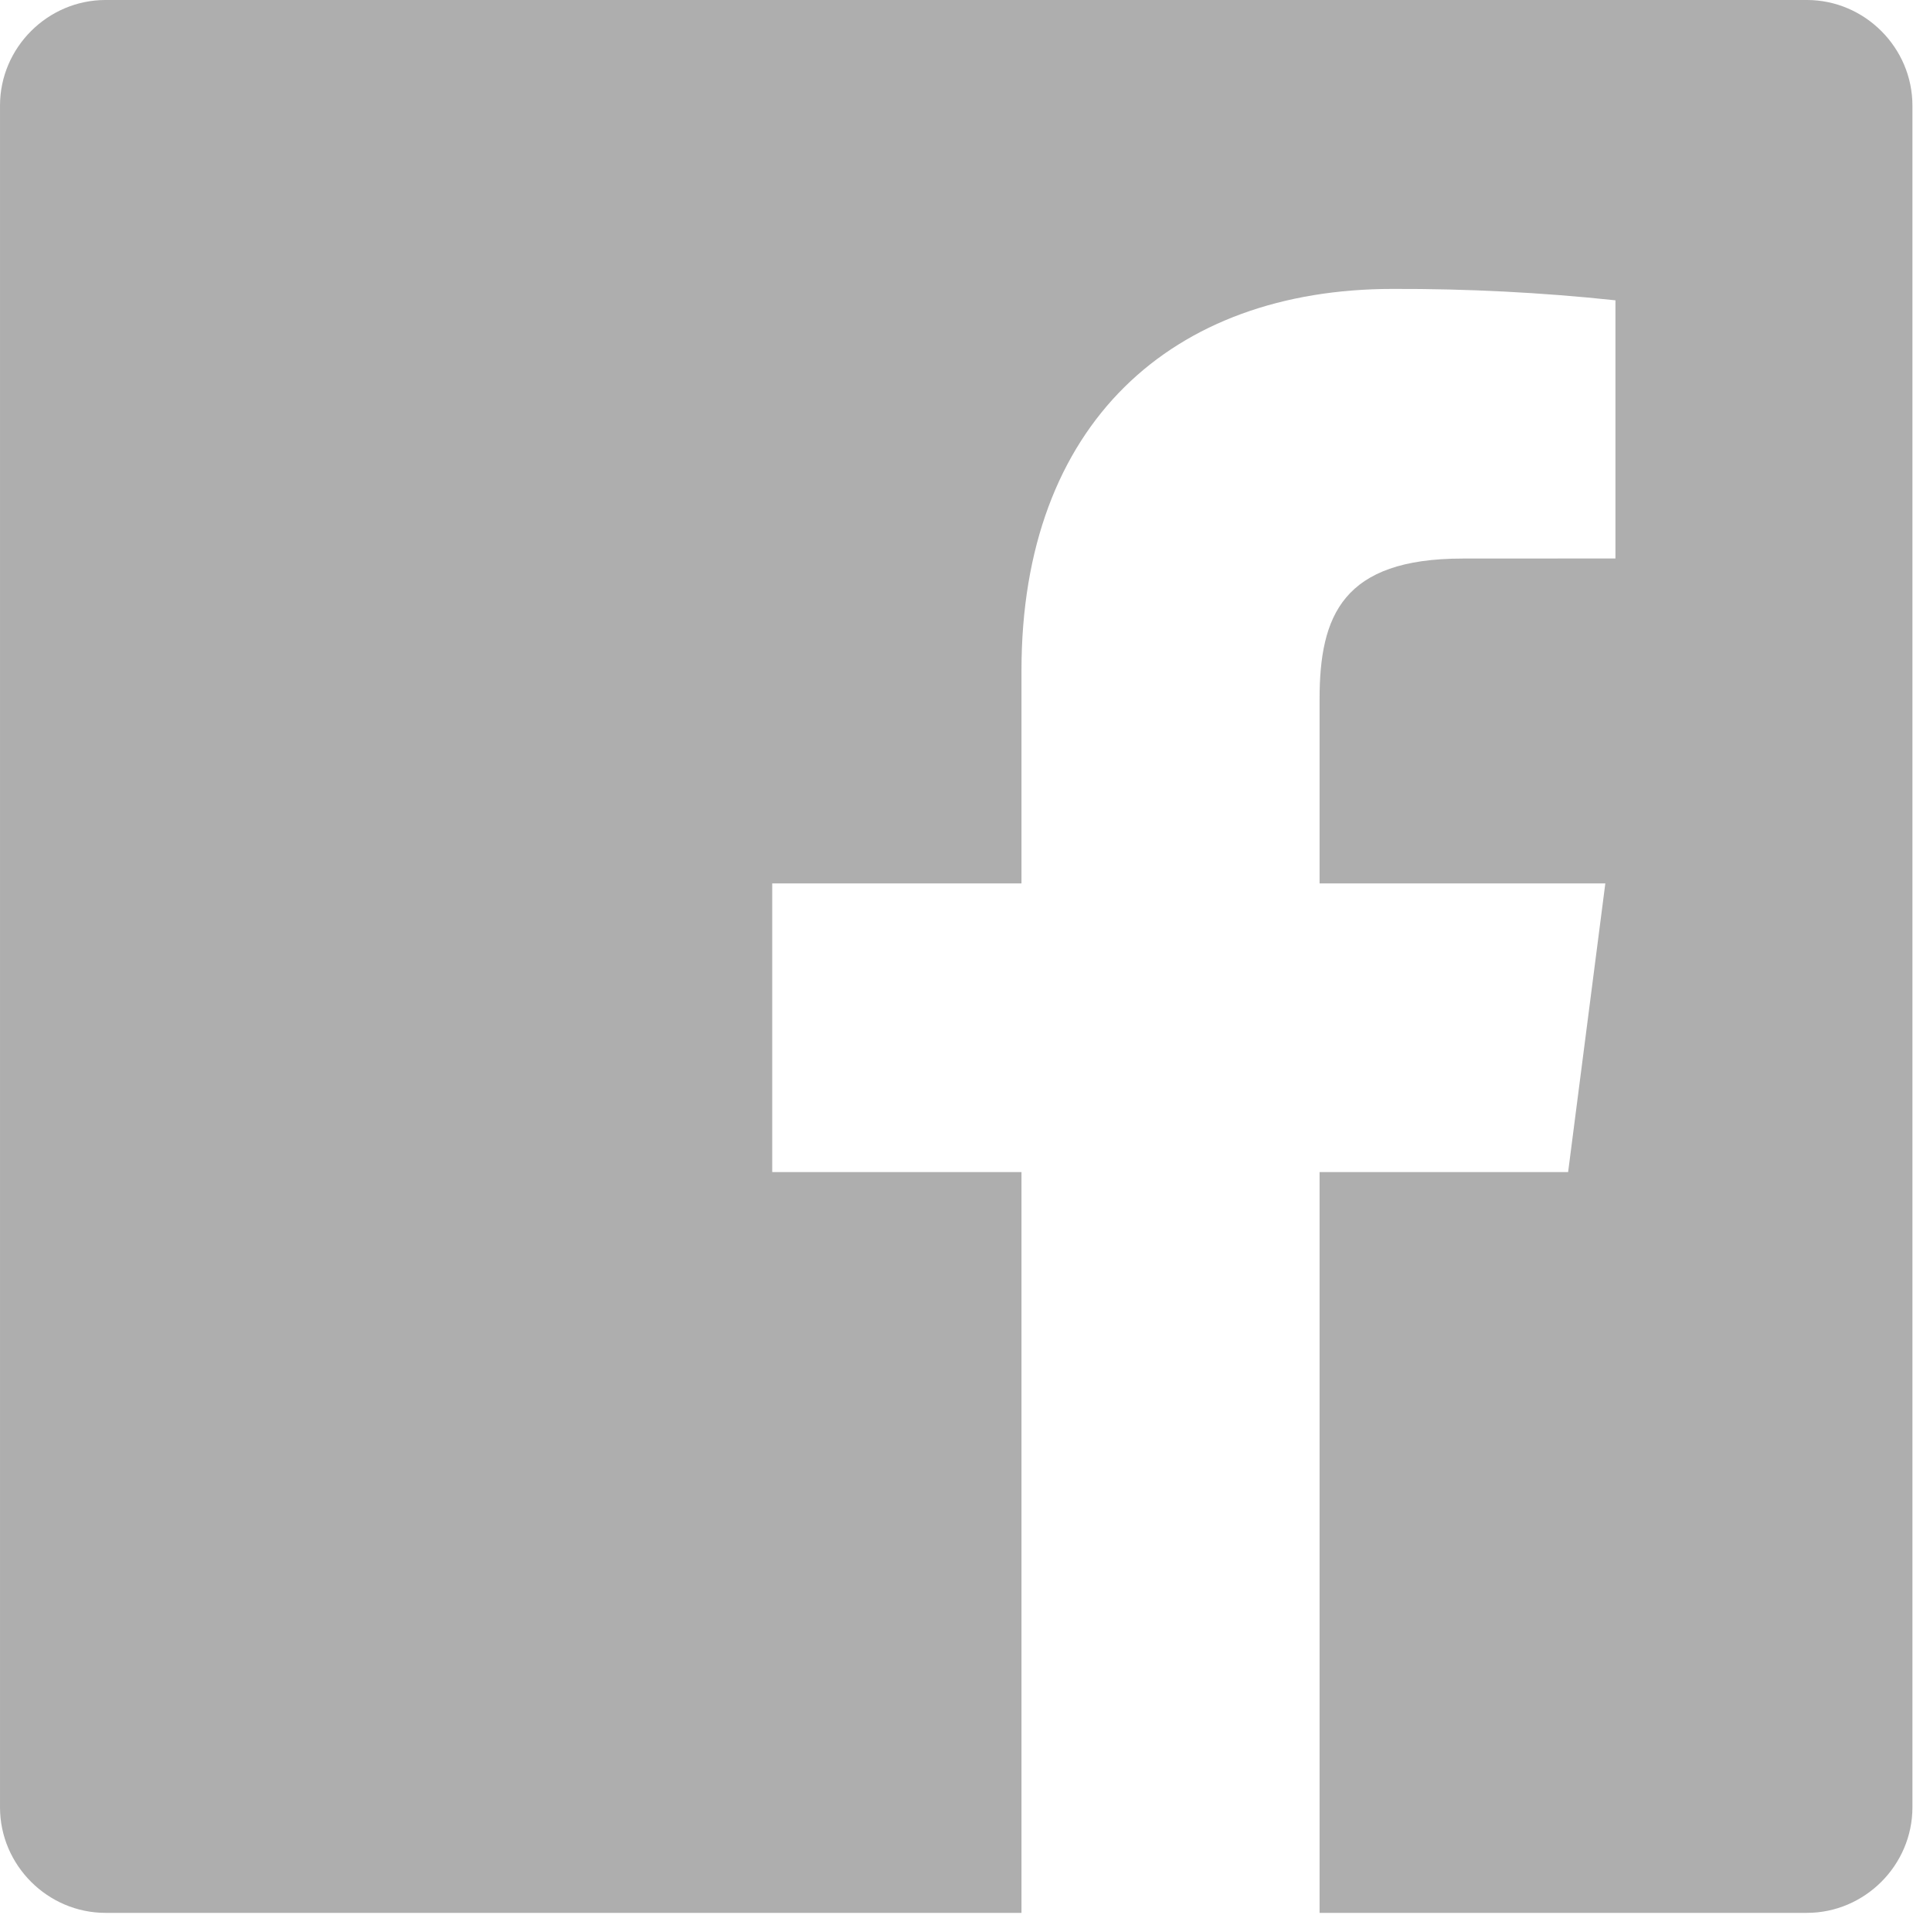
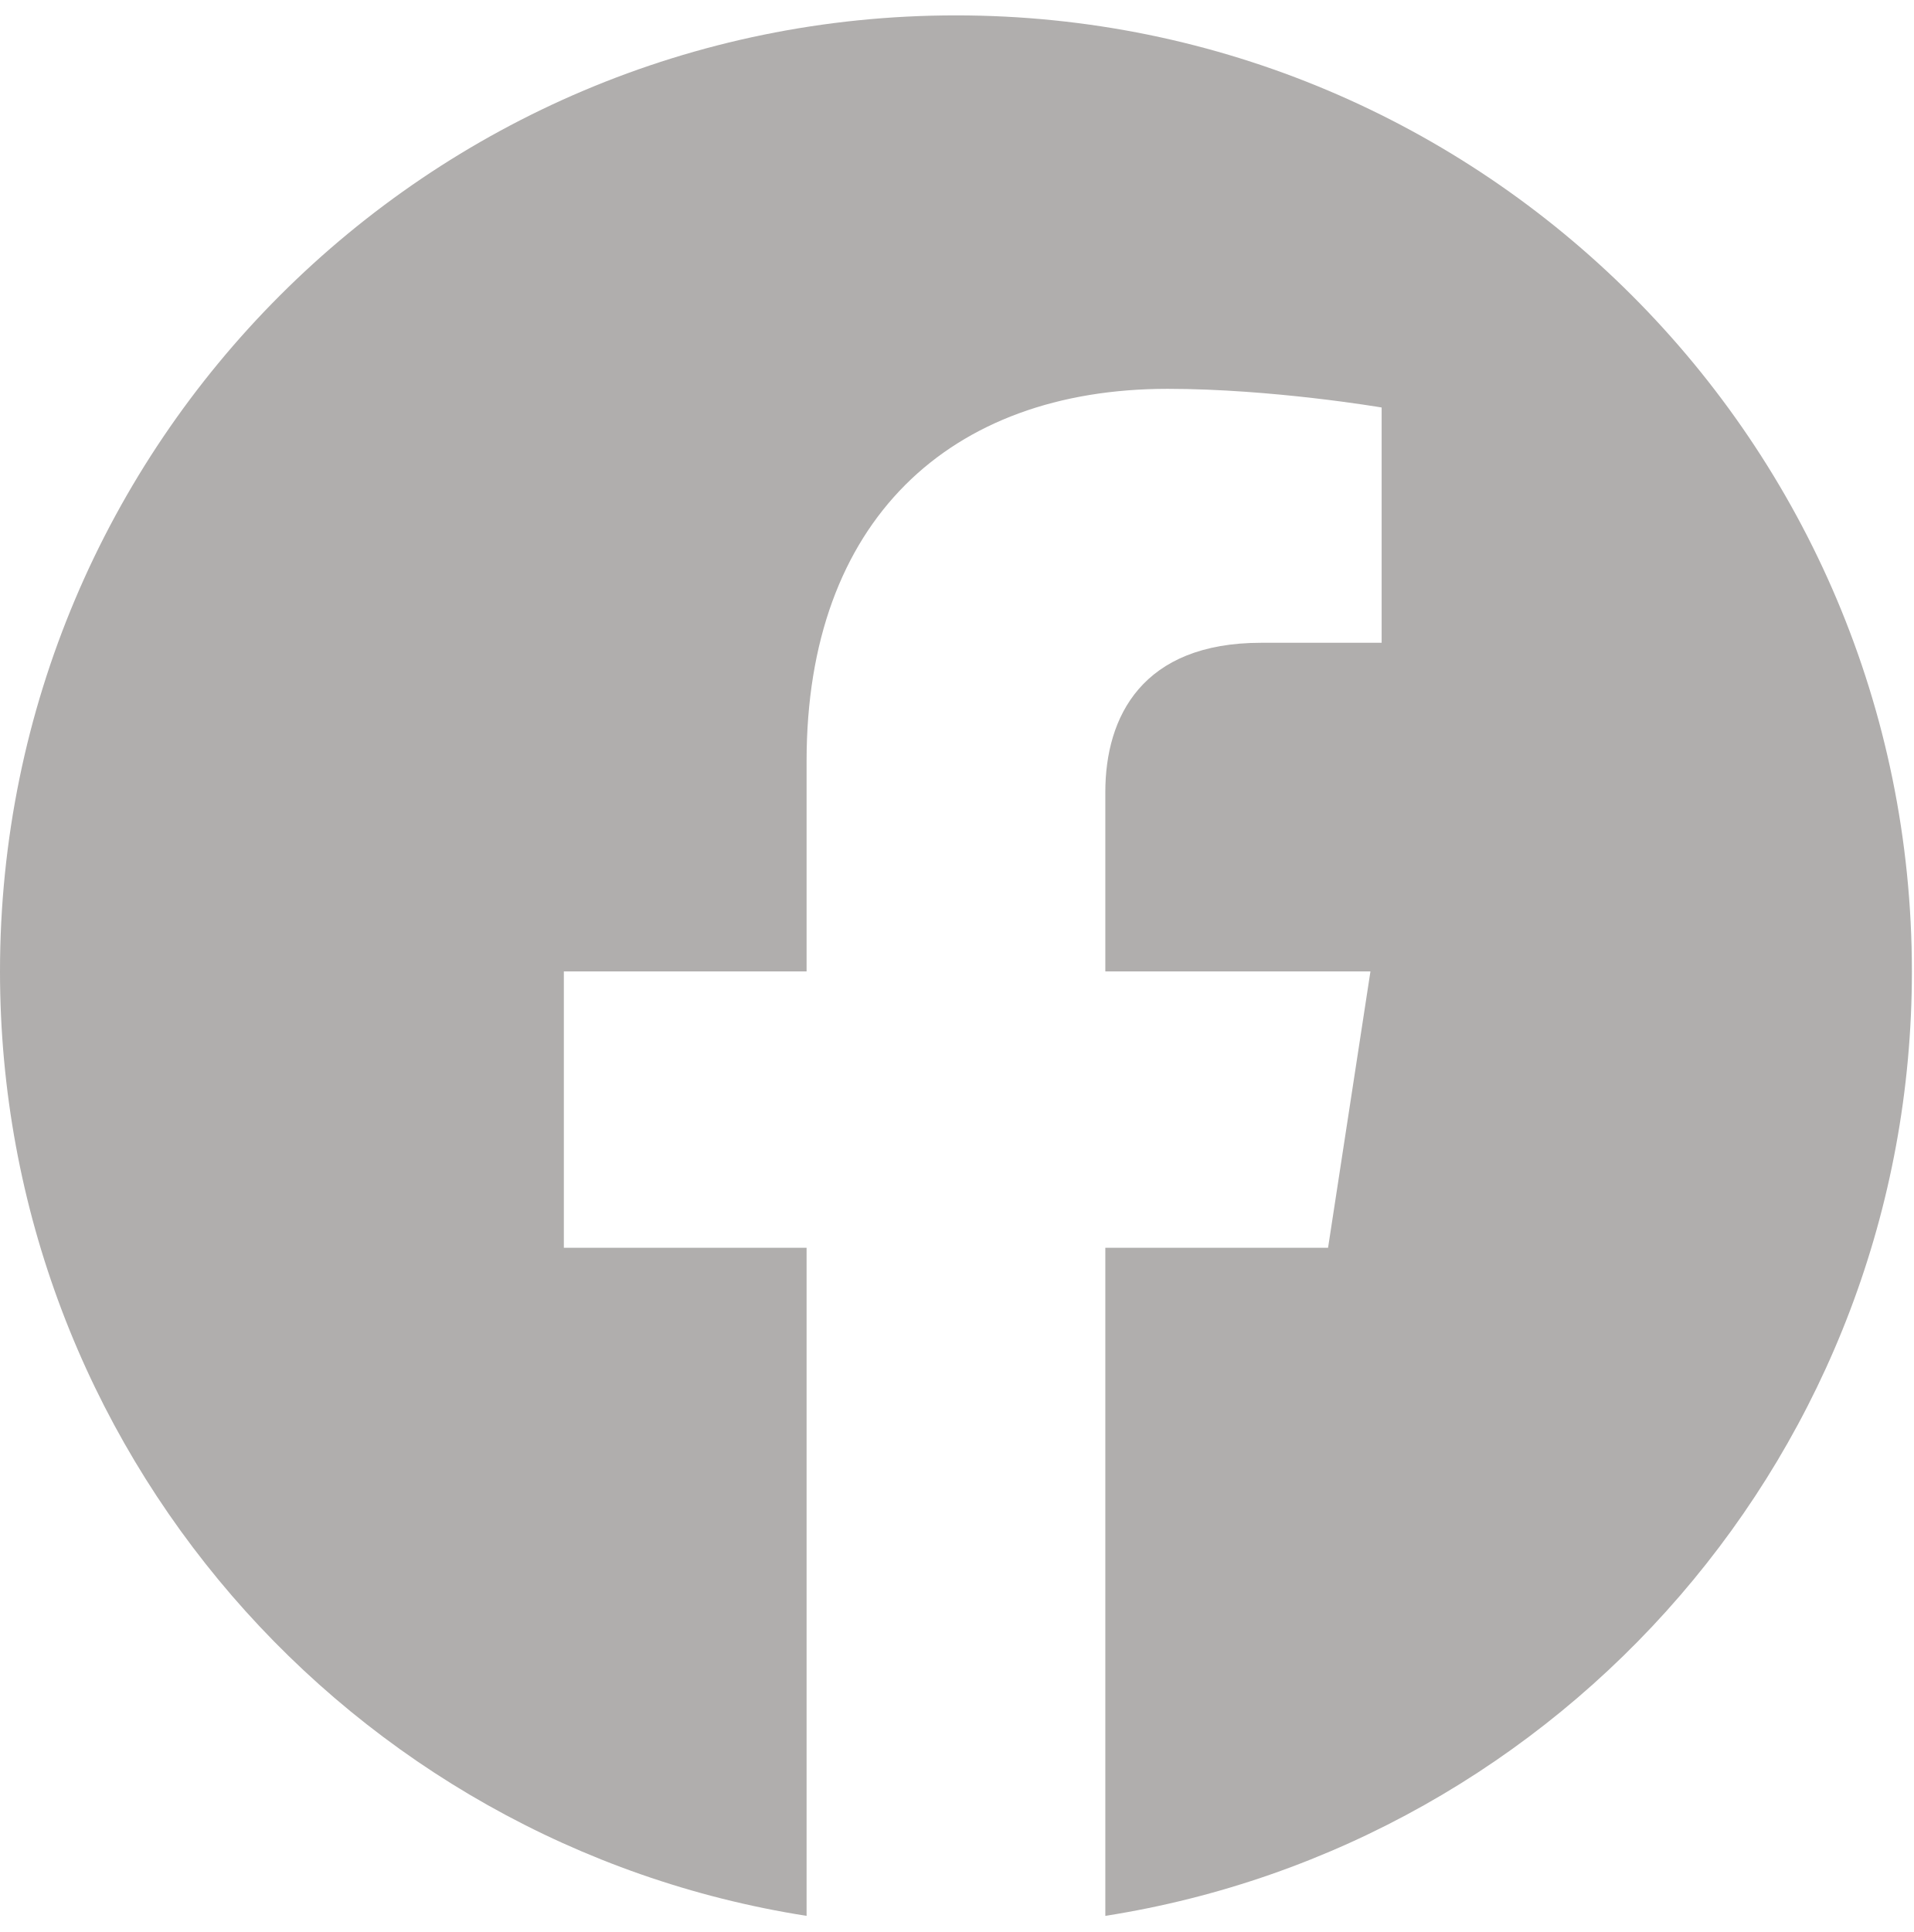
- <svg xmlns="http://www.w3.org/2000/svg" clip-rule="evenodd" fill-rule="evenodd" stroke-linejoin="round" stroke-miterlimit="1.414" viewBox="0 0 100 101">
-   <path d="m28 5.325v21.351c0 .726-.598 1.324-1.325 1.324h-6.115v-9.294h3.119l.467-3.622h-3.586v-2.313c0-1.048.291-1.763 1.795-1.763l1.918-.001v-3.239c-.929-.099-1.862-.146-2.795-.143-2.766 0-4.659 1.688-4.659 4.788v2.671h-3.128v3.622h3.128v9.294h-11.494-.001c-.726 0-1.324-.598-1.324-1.324v-21.351s0 0 0-.001c0-.726.598-1.324 1.324-1.324h21.351c.727 0 1.325.598 1.325 1.325z" fill="#aeaeae" fill-rule="nonzero" transform="matrix(4.16667 0 0 4.16667 -16.6664 -16.667)" />
+ <svg xmlns="http://www.w3.org/2000/svg" clip-rule="evenodd" fill-rule="evenodd" stroke-linejoin="round" stroke-miterlimit="2" viewBox="0 0 417 421">
+   <path d="m100 50.803c0-27.614-22.386-49.999-50-49.999s-50 22.385-50 49.999c0 24.957 18.284 45.642 42.188 49.393v-34.94h-12.696v-14.453h12.696v-11.015c0-12.532 7.464-19.453 18.885-19.453 5.471 0 11.193.976 11.193.976v12.305h-6.305c-6.211 0-8.148 3.854-8.148 7.808v9.379h13.867l-2.217 14.453h-11.65v34.94c23.903-3.751 42.187-24.436 42.187-49.393z" fill="#b0aead" fill-rule="nonzero" transform="matrix(4.16667 0 0 4.16667 0 .00125)" />
</svg>
